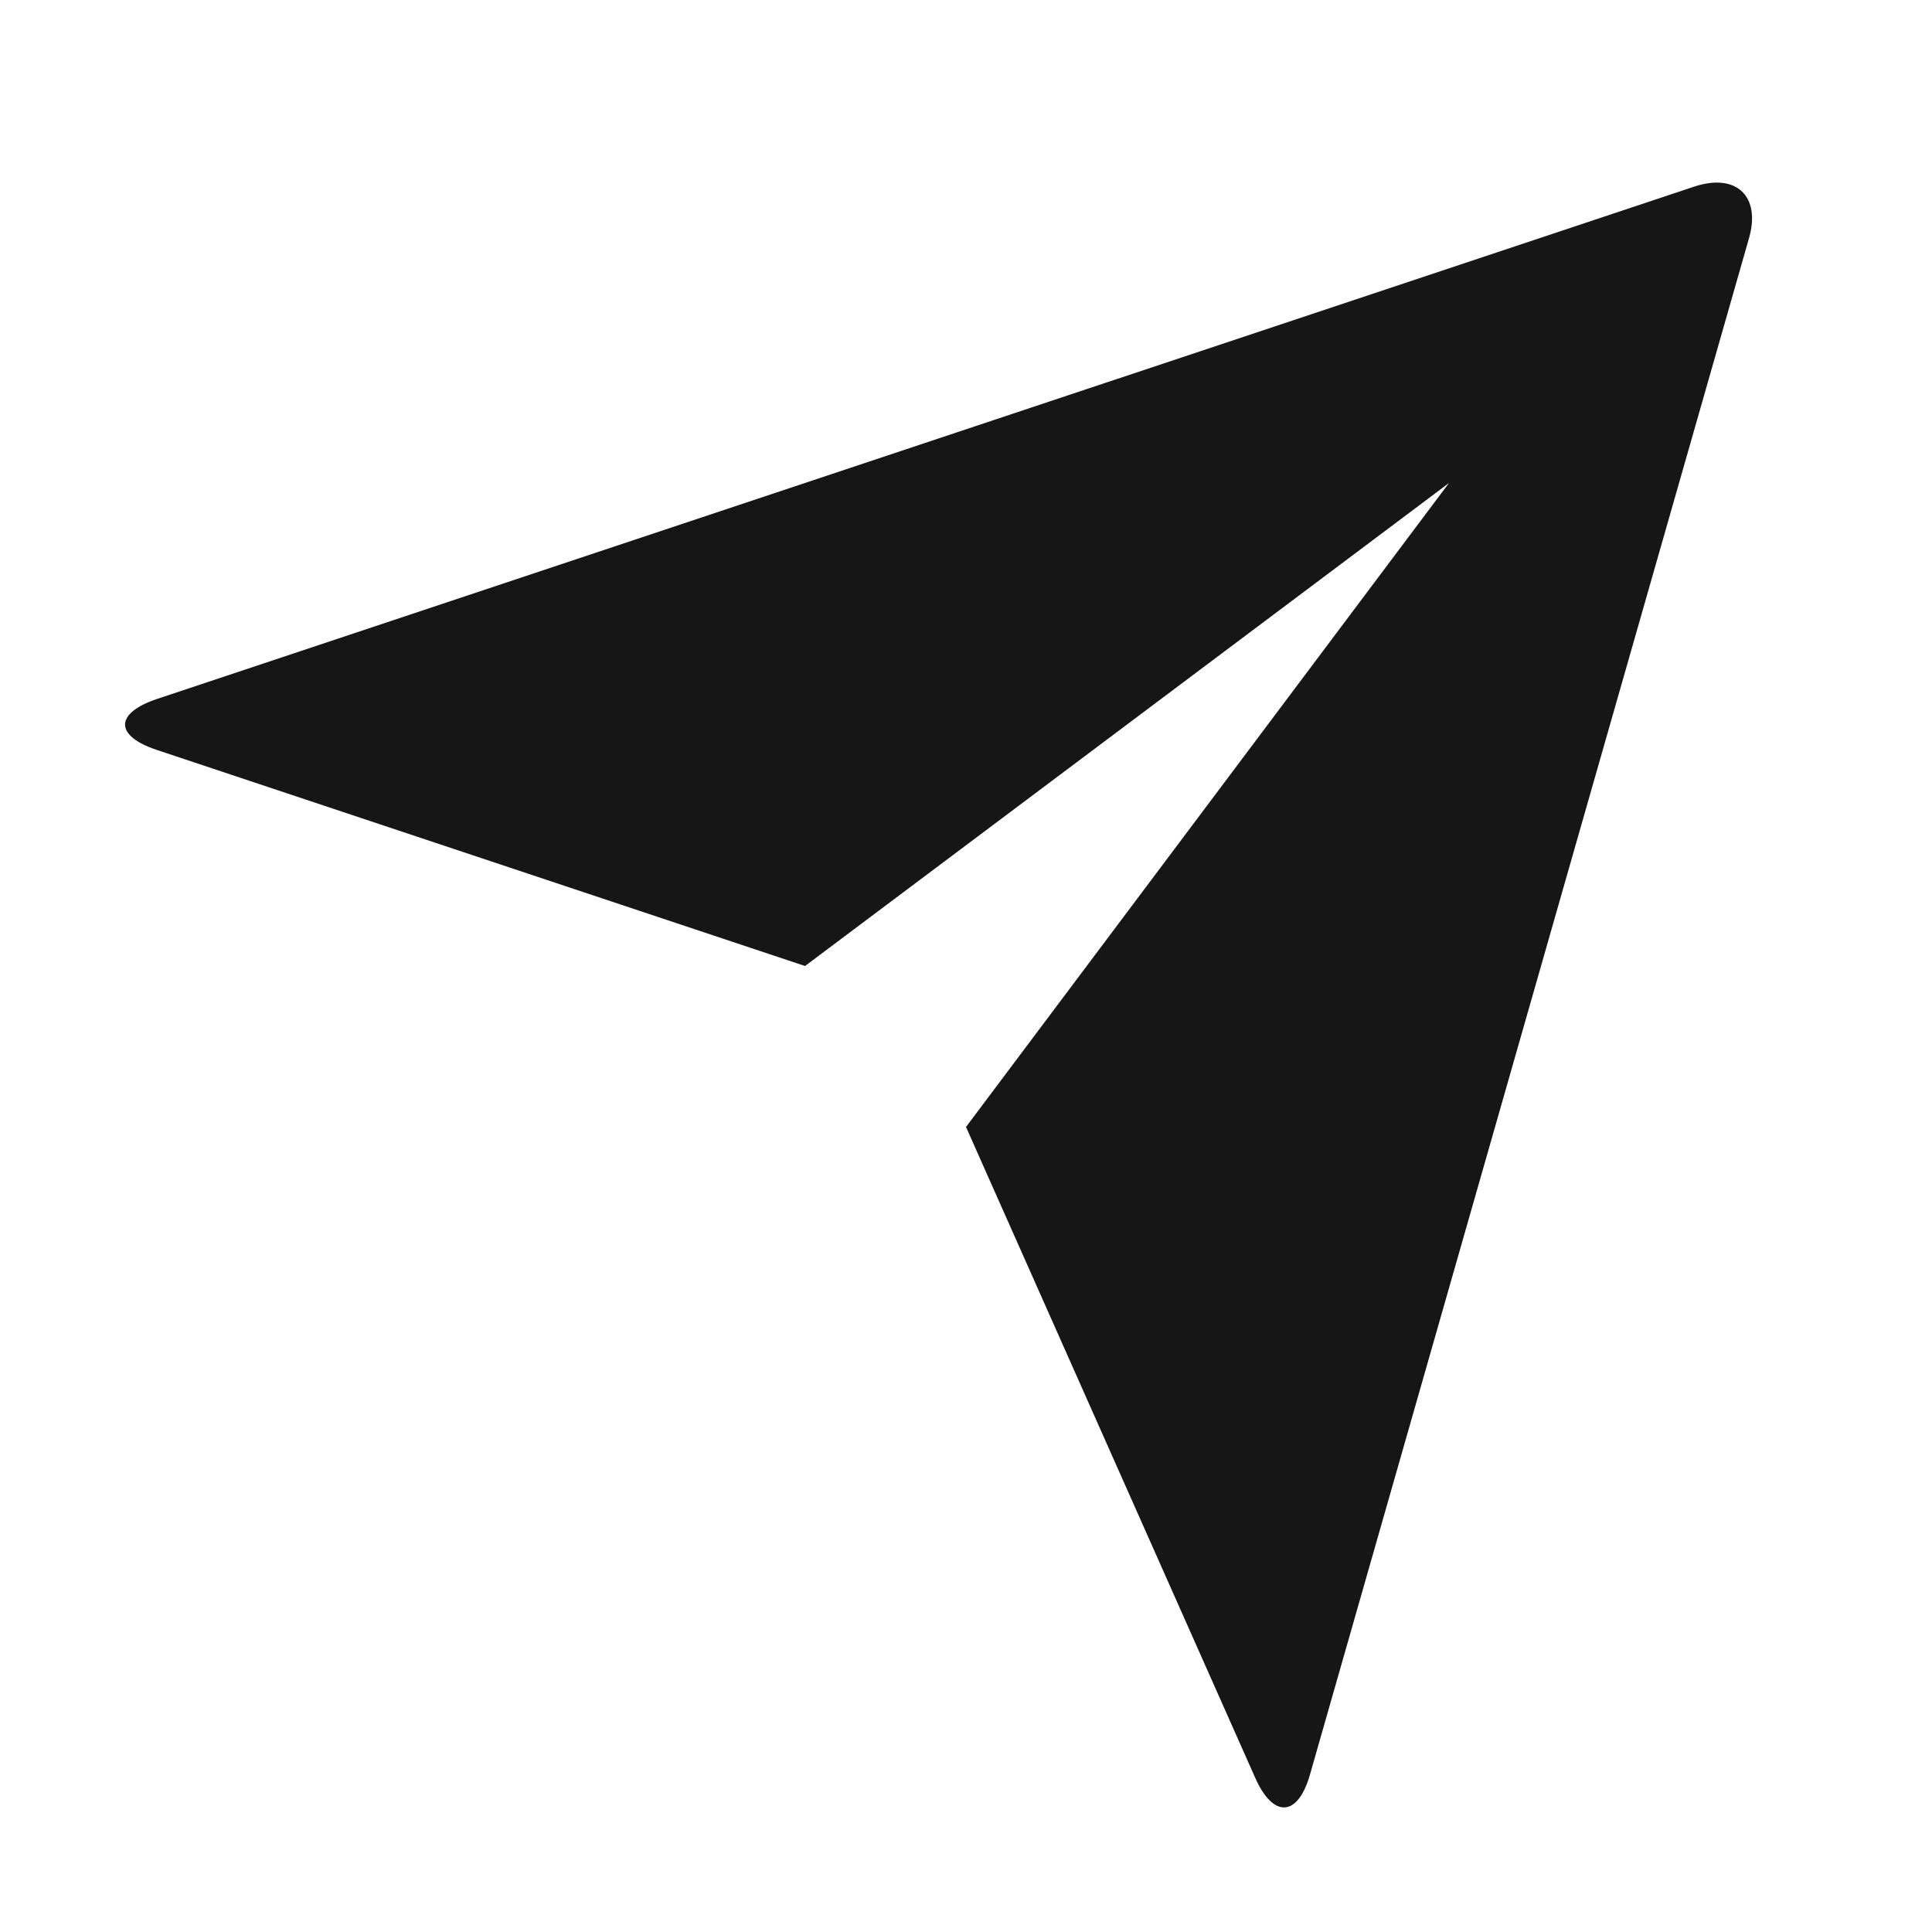
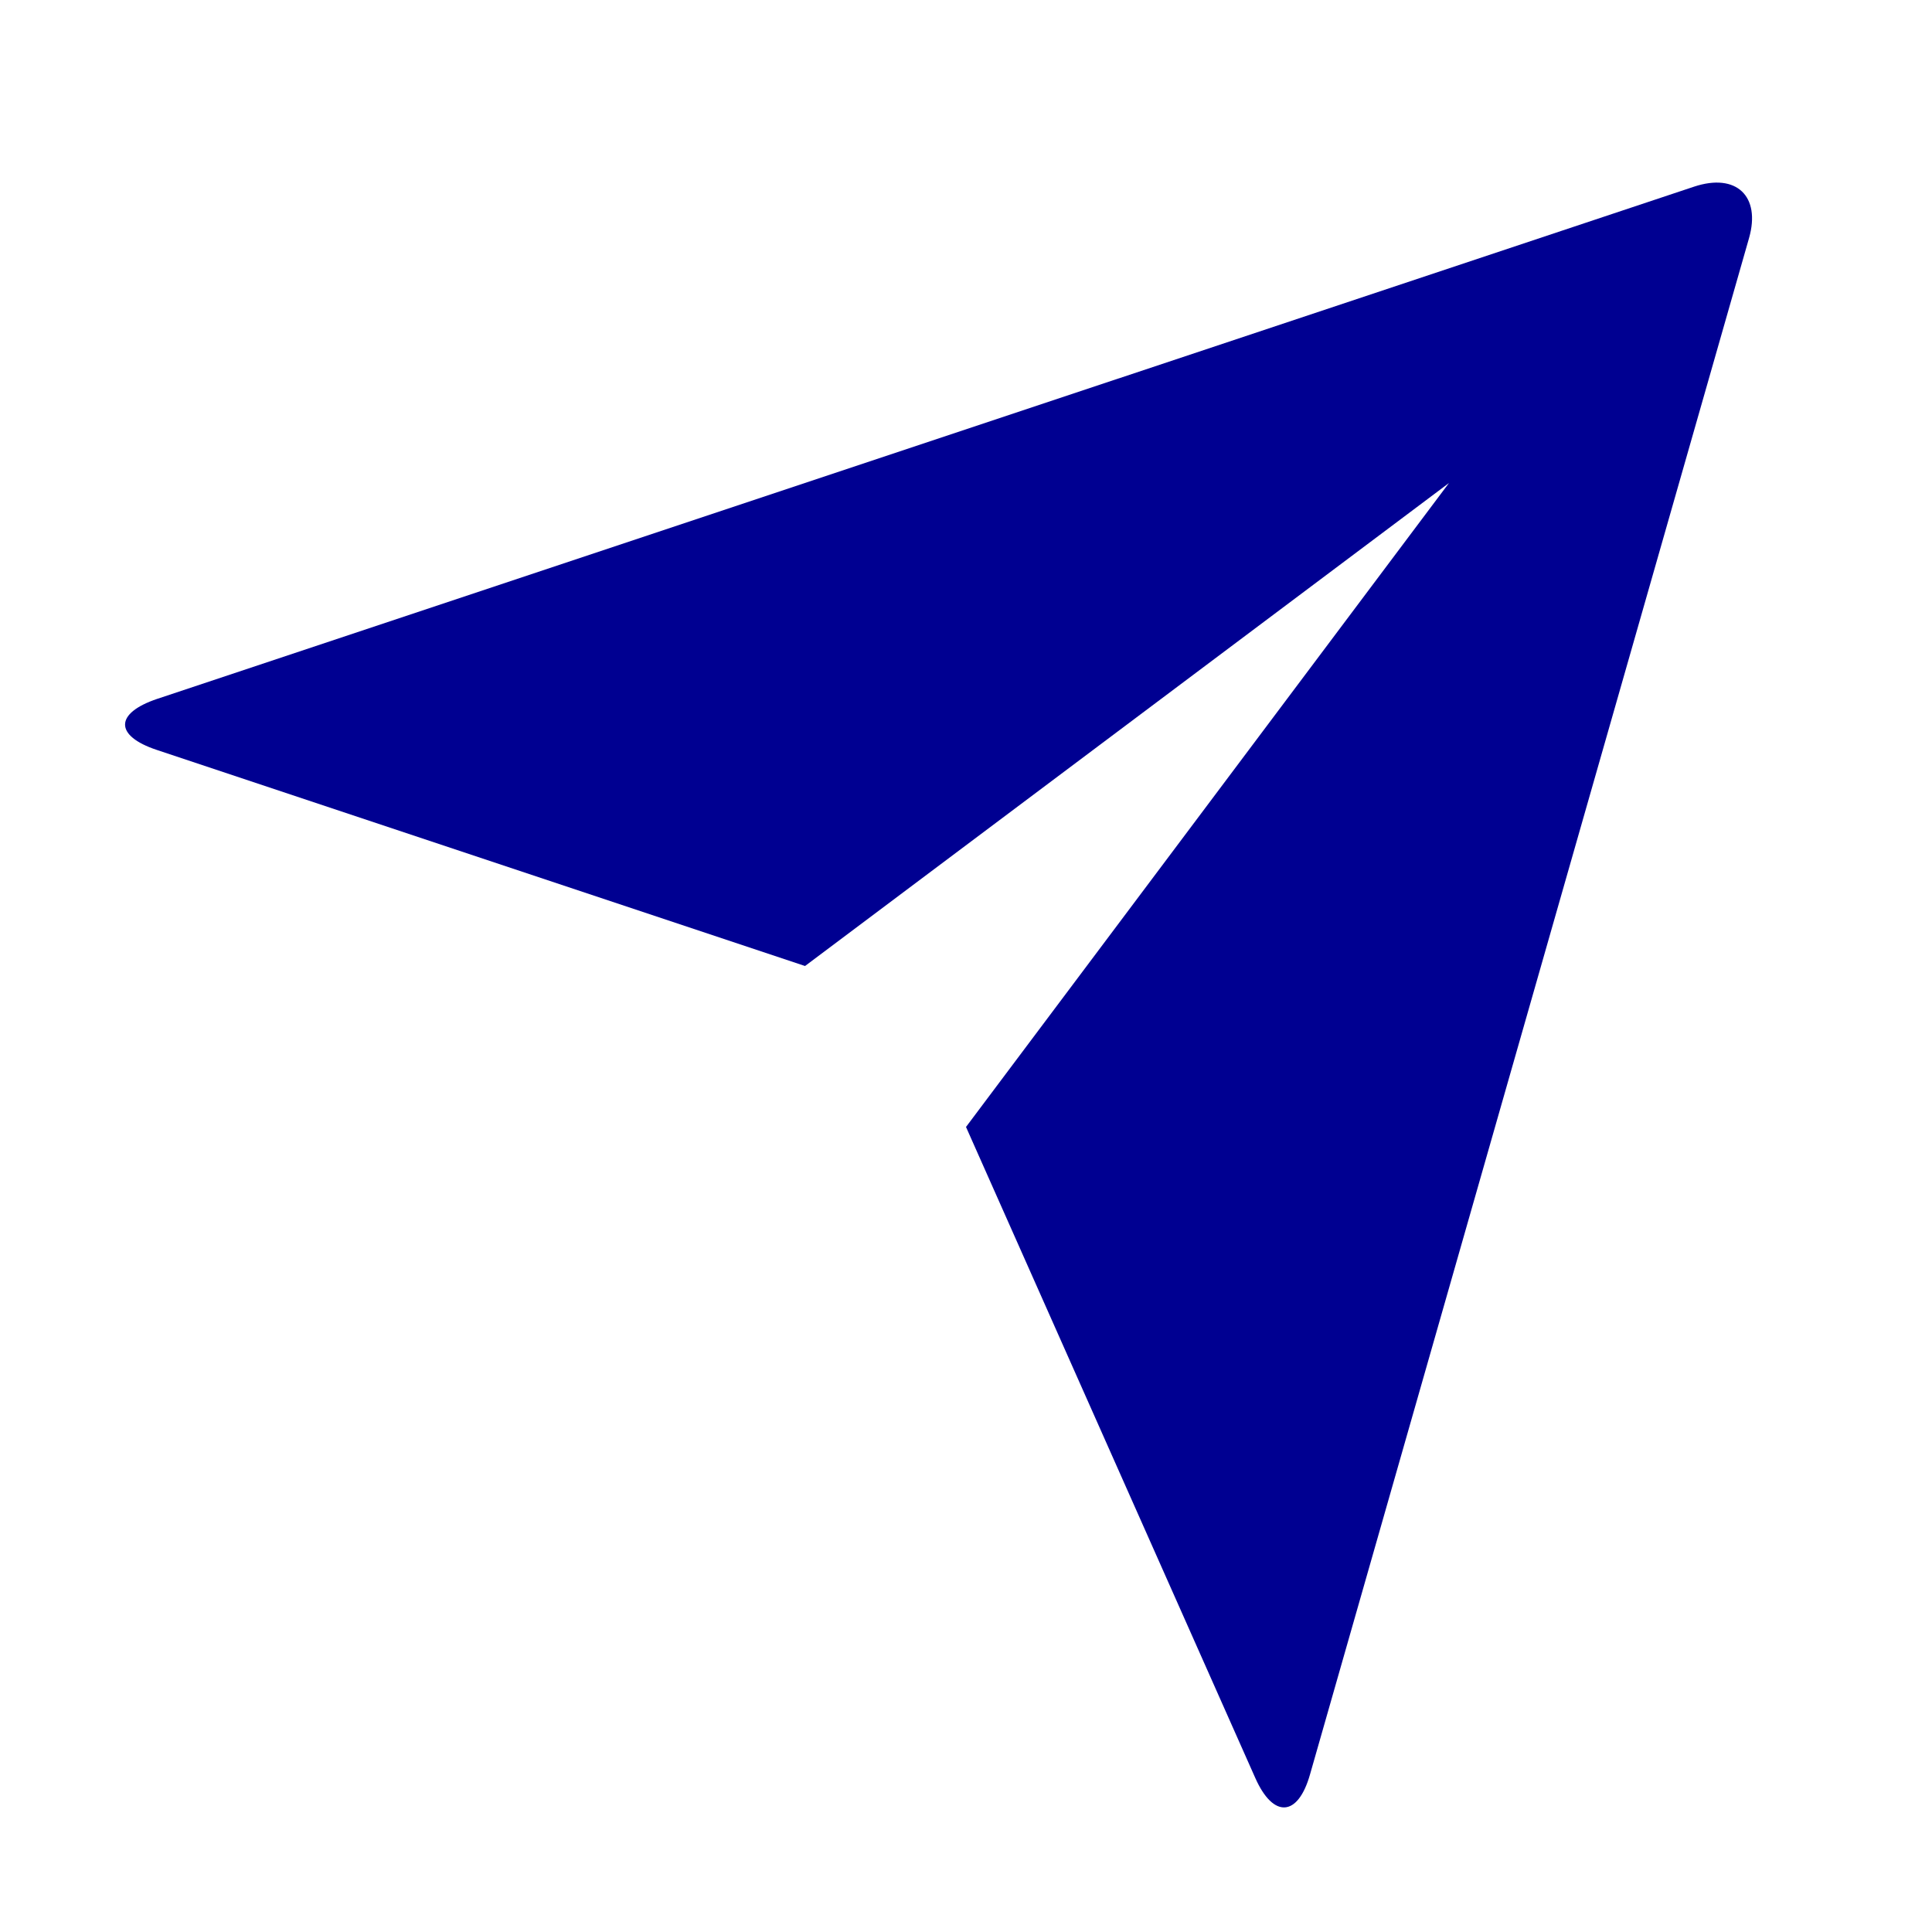
<svg xmlns="http://www.w3.org/2000/svg" width="16" height="16" viewBox="0 0 16 16" fill="none">
-   <path fill-rule="evenodd" clip-rule="evenodd" d="M1.297 6.21C0.949 6.094 0.946 5.907 1.304 5.787L14.029 1.546C14.381 1.429 14.583 1.626 14.485 1.971L10.849 14.695C10.749 15.048 10.545 15.06 10.396 14.725L8 9.333L12 4L6.667 8L1.297 6.21Z" fill="#161616" />
+   <path fill-rule="evenodd" clip-rule="evenodd" d="M1.297 6.21C0.949 6.094 0.946 5.907 1.304 5.787L14.029 1.546C14.381 1.429 14.583 1.626 14.485 1.971L10.849 14.695C10.749 15.048 10.545 15.06 10.396 14.725L8 9.333L12 4L6.667 8L1.297 6.21Z" fill="#000091" />
</svg>
